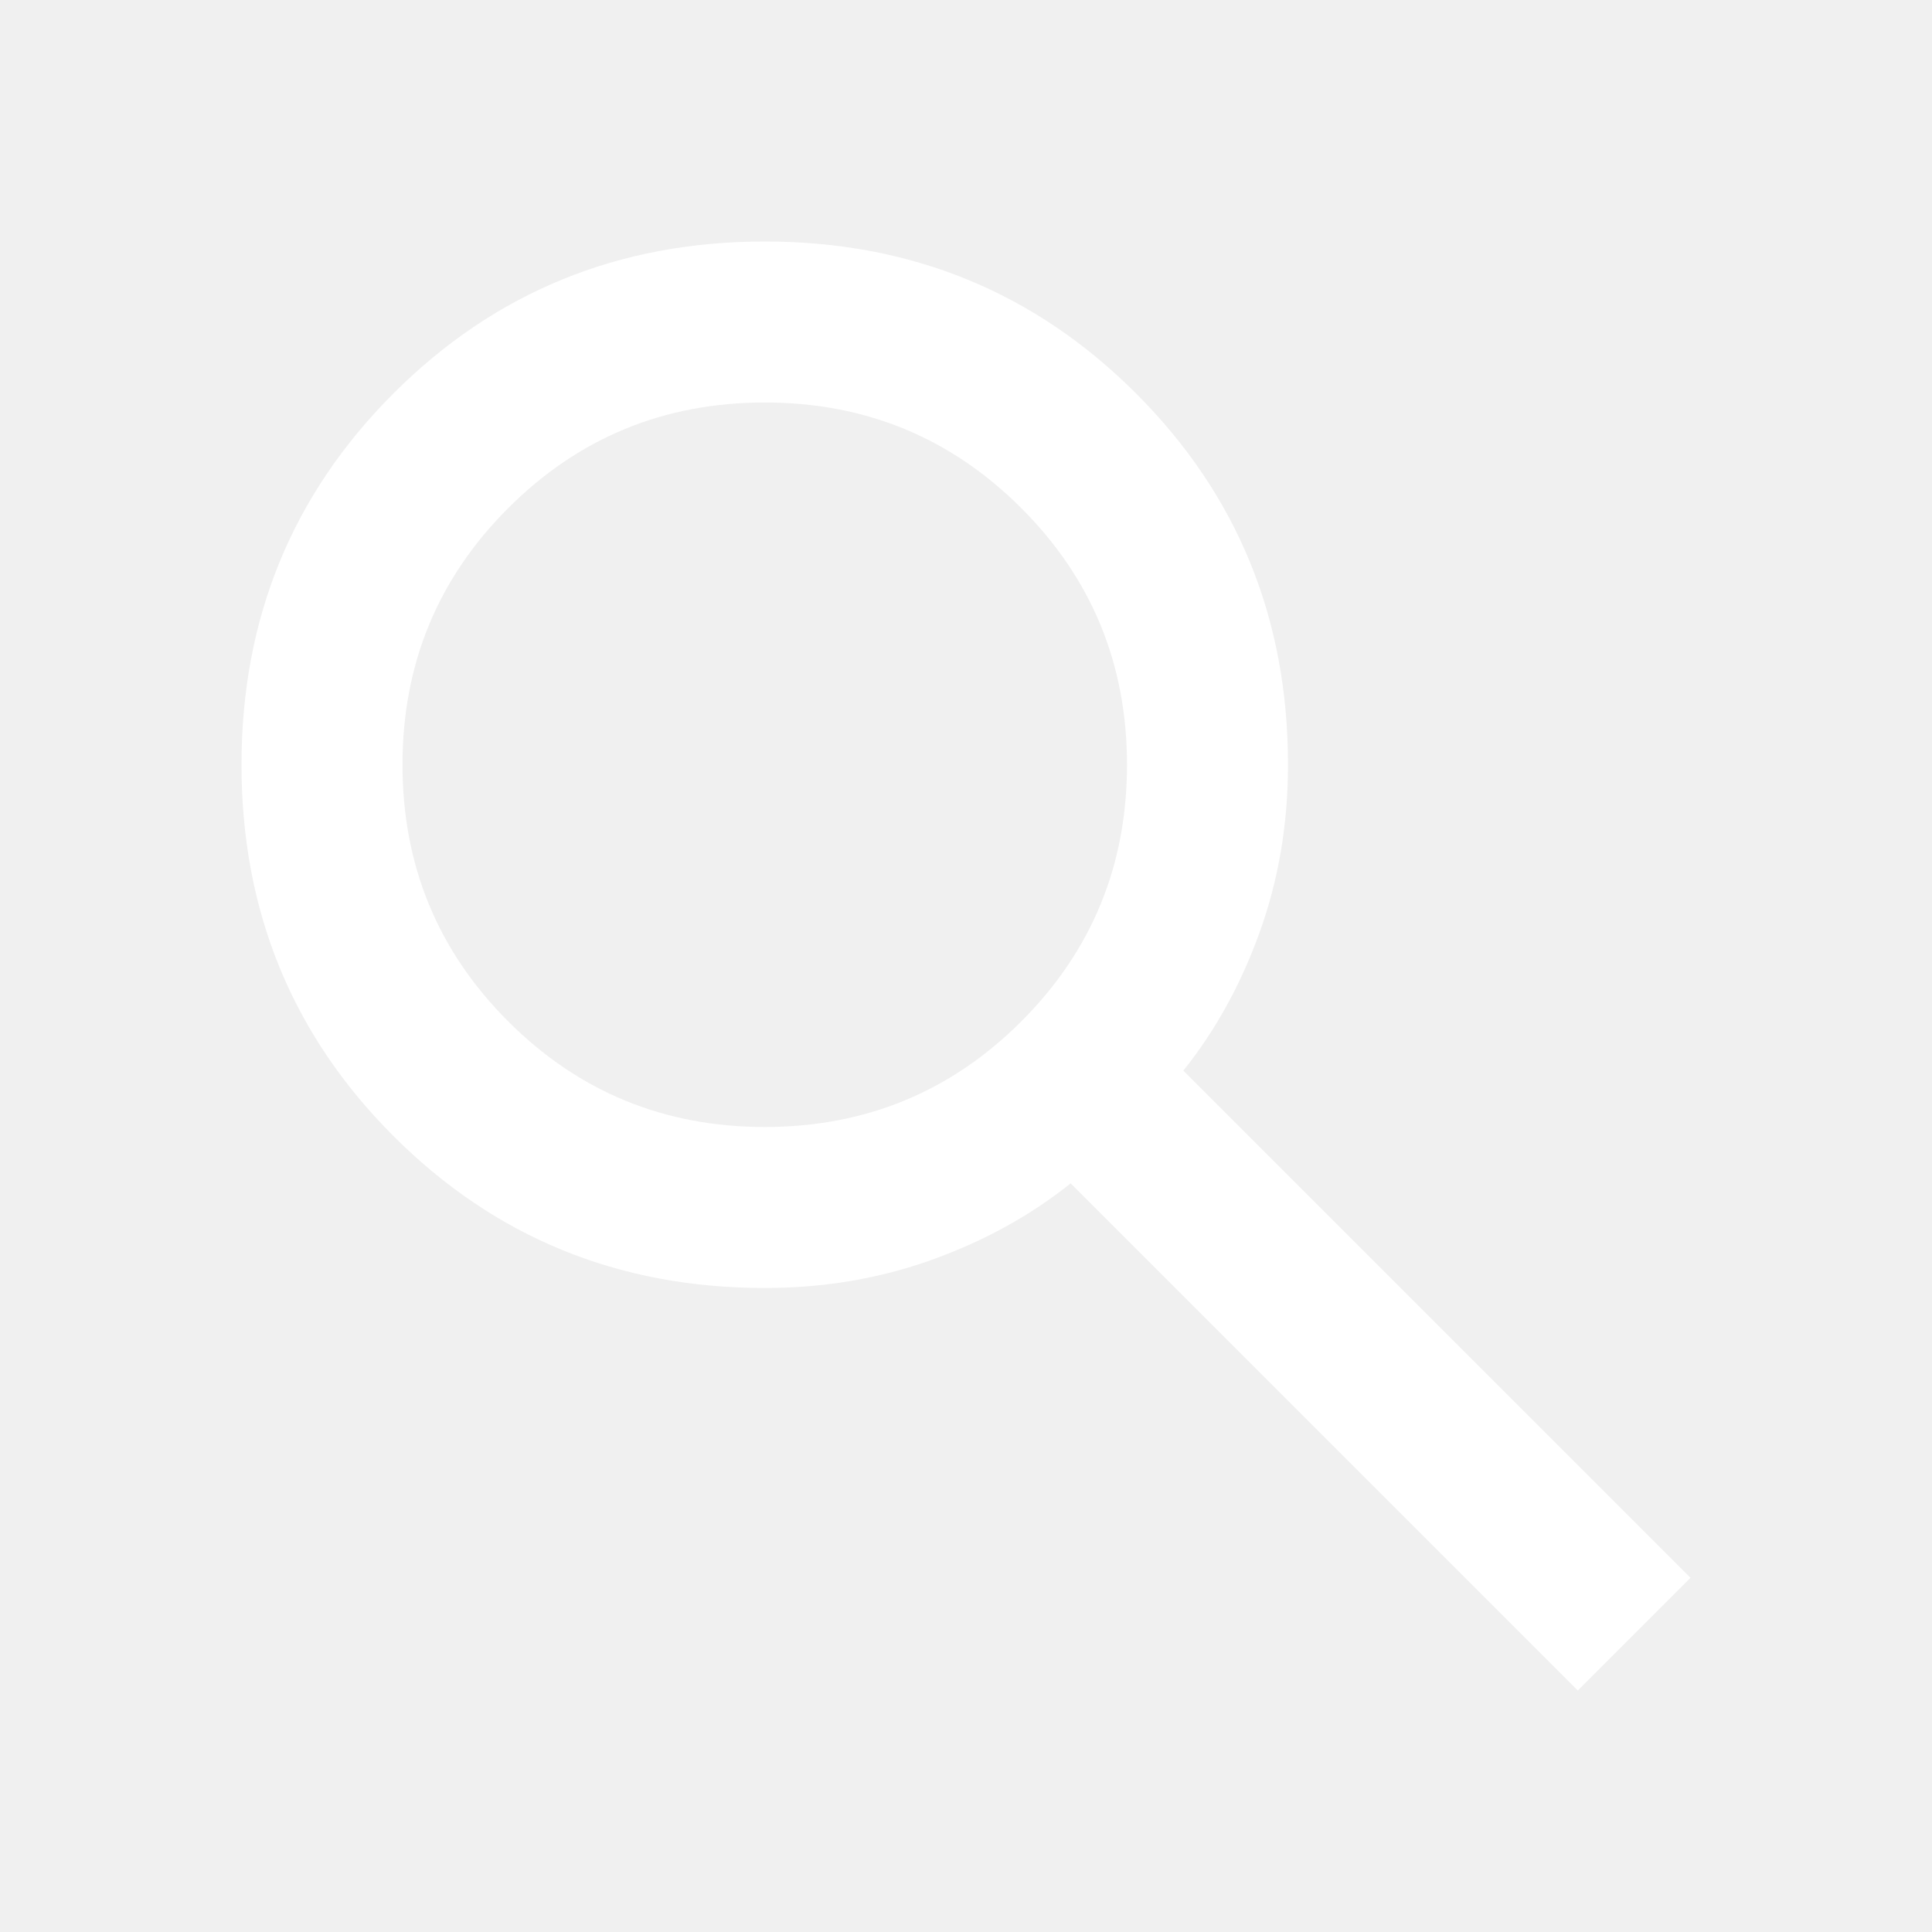
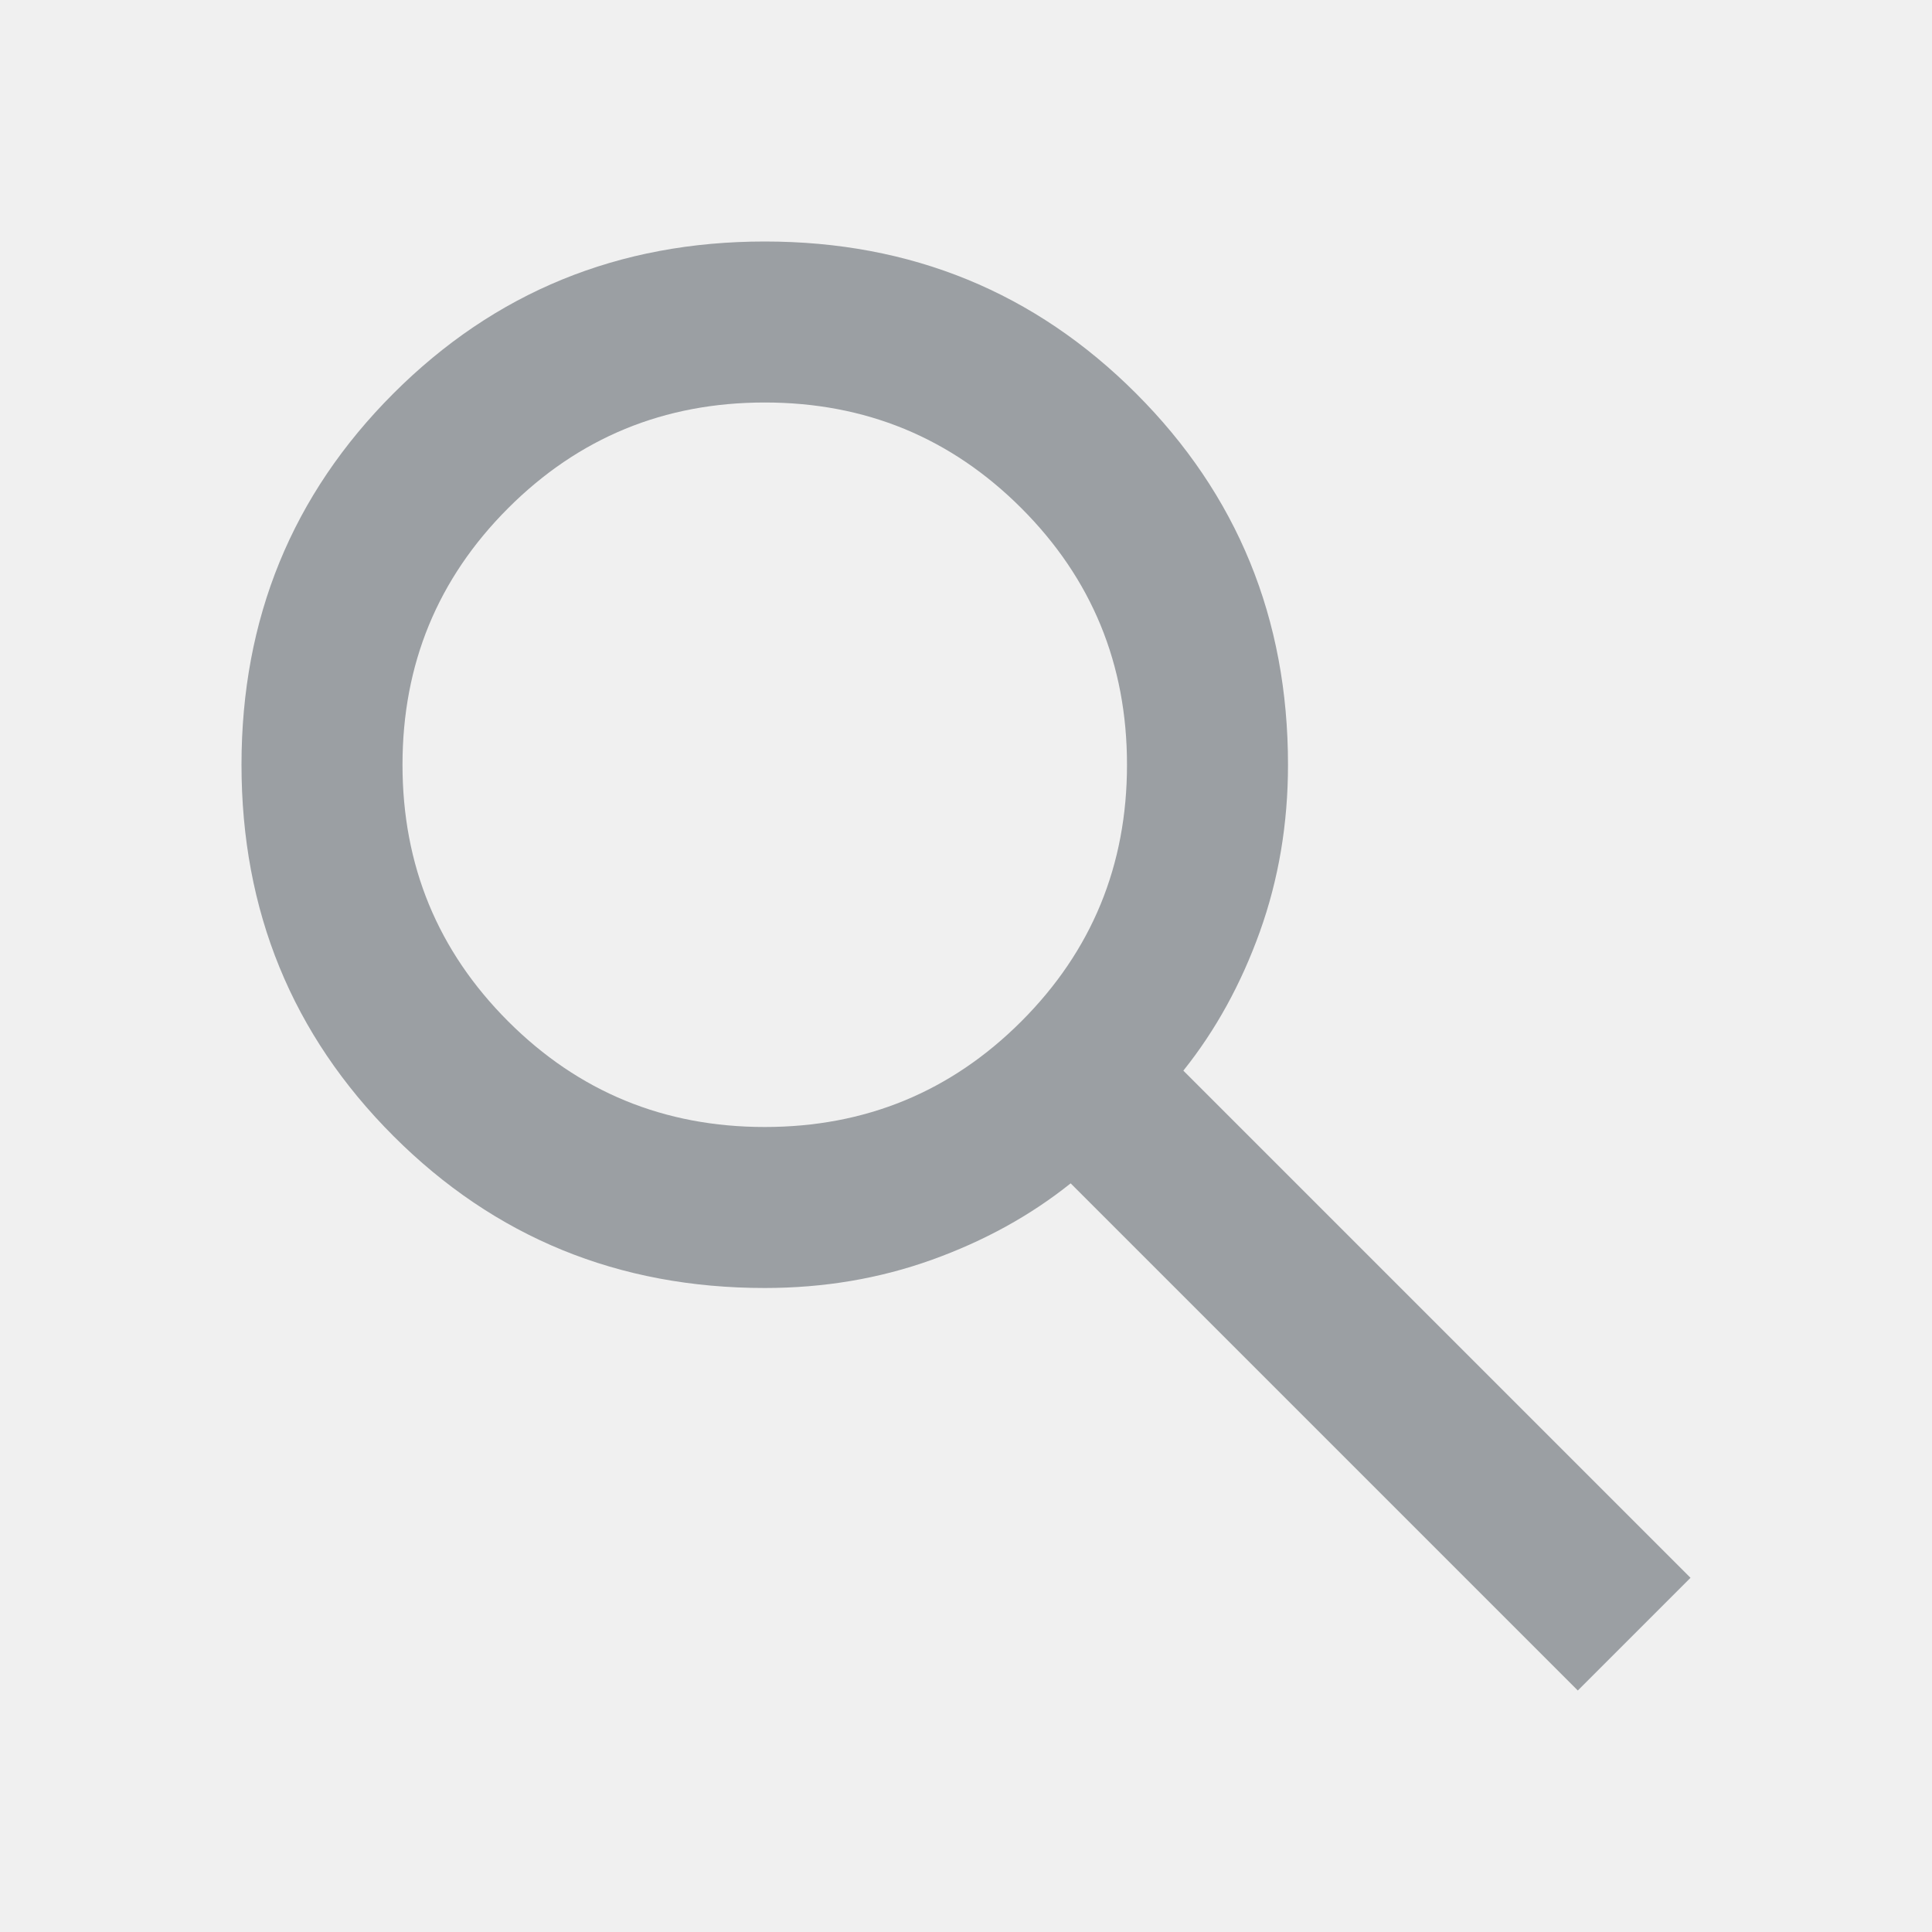
- <svg xmlns="http://www.w3.org/2000/svg" height="24px" viewBox="0 -960 960 960" width="24px" fill="white">
+ <svg xmlns="http://www.w3.org/2000/svg" height="24px" viewBox="0 -960 960 960" width="24px" fill="#9b9fa3ff">
  <path d="M784-120 532-372q-30 24-69 38t-83 14q-109 0-184.5-75.5T120-580q0-109 75.5-184.5T380-840q109 0 184.5 75.5T640-580q0 44-14 83t-38 69l252 252-56 56ZM380-400q75 0 127.5-52.5T560-580q0-75-52.5-127.5T380-760q-75 0-127.5 52.5T200-580q0 75 52.5 127.5T380-400Z" />
</svg>
